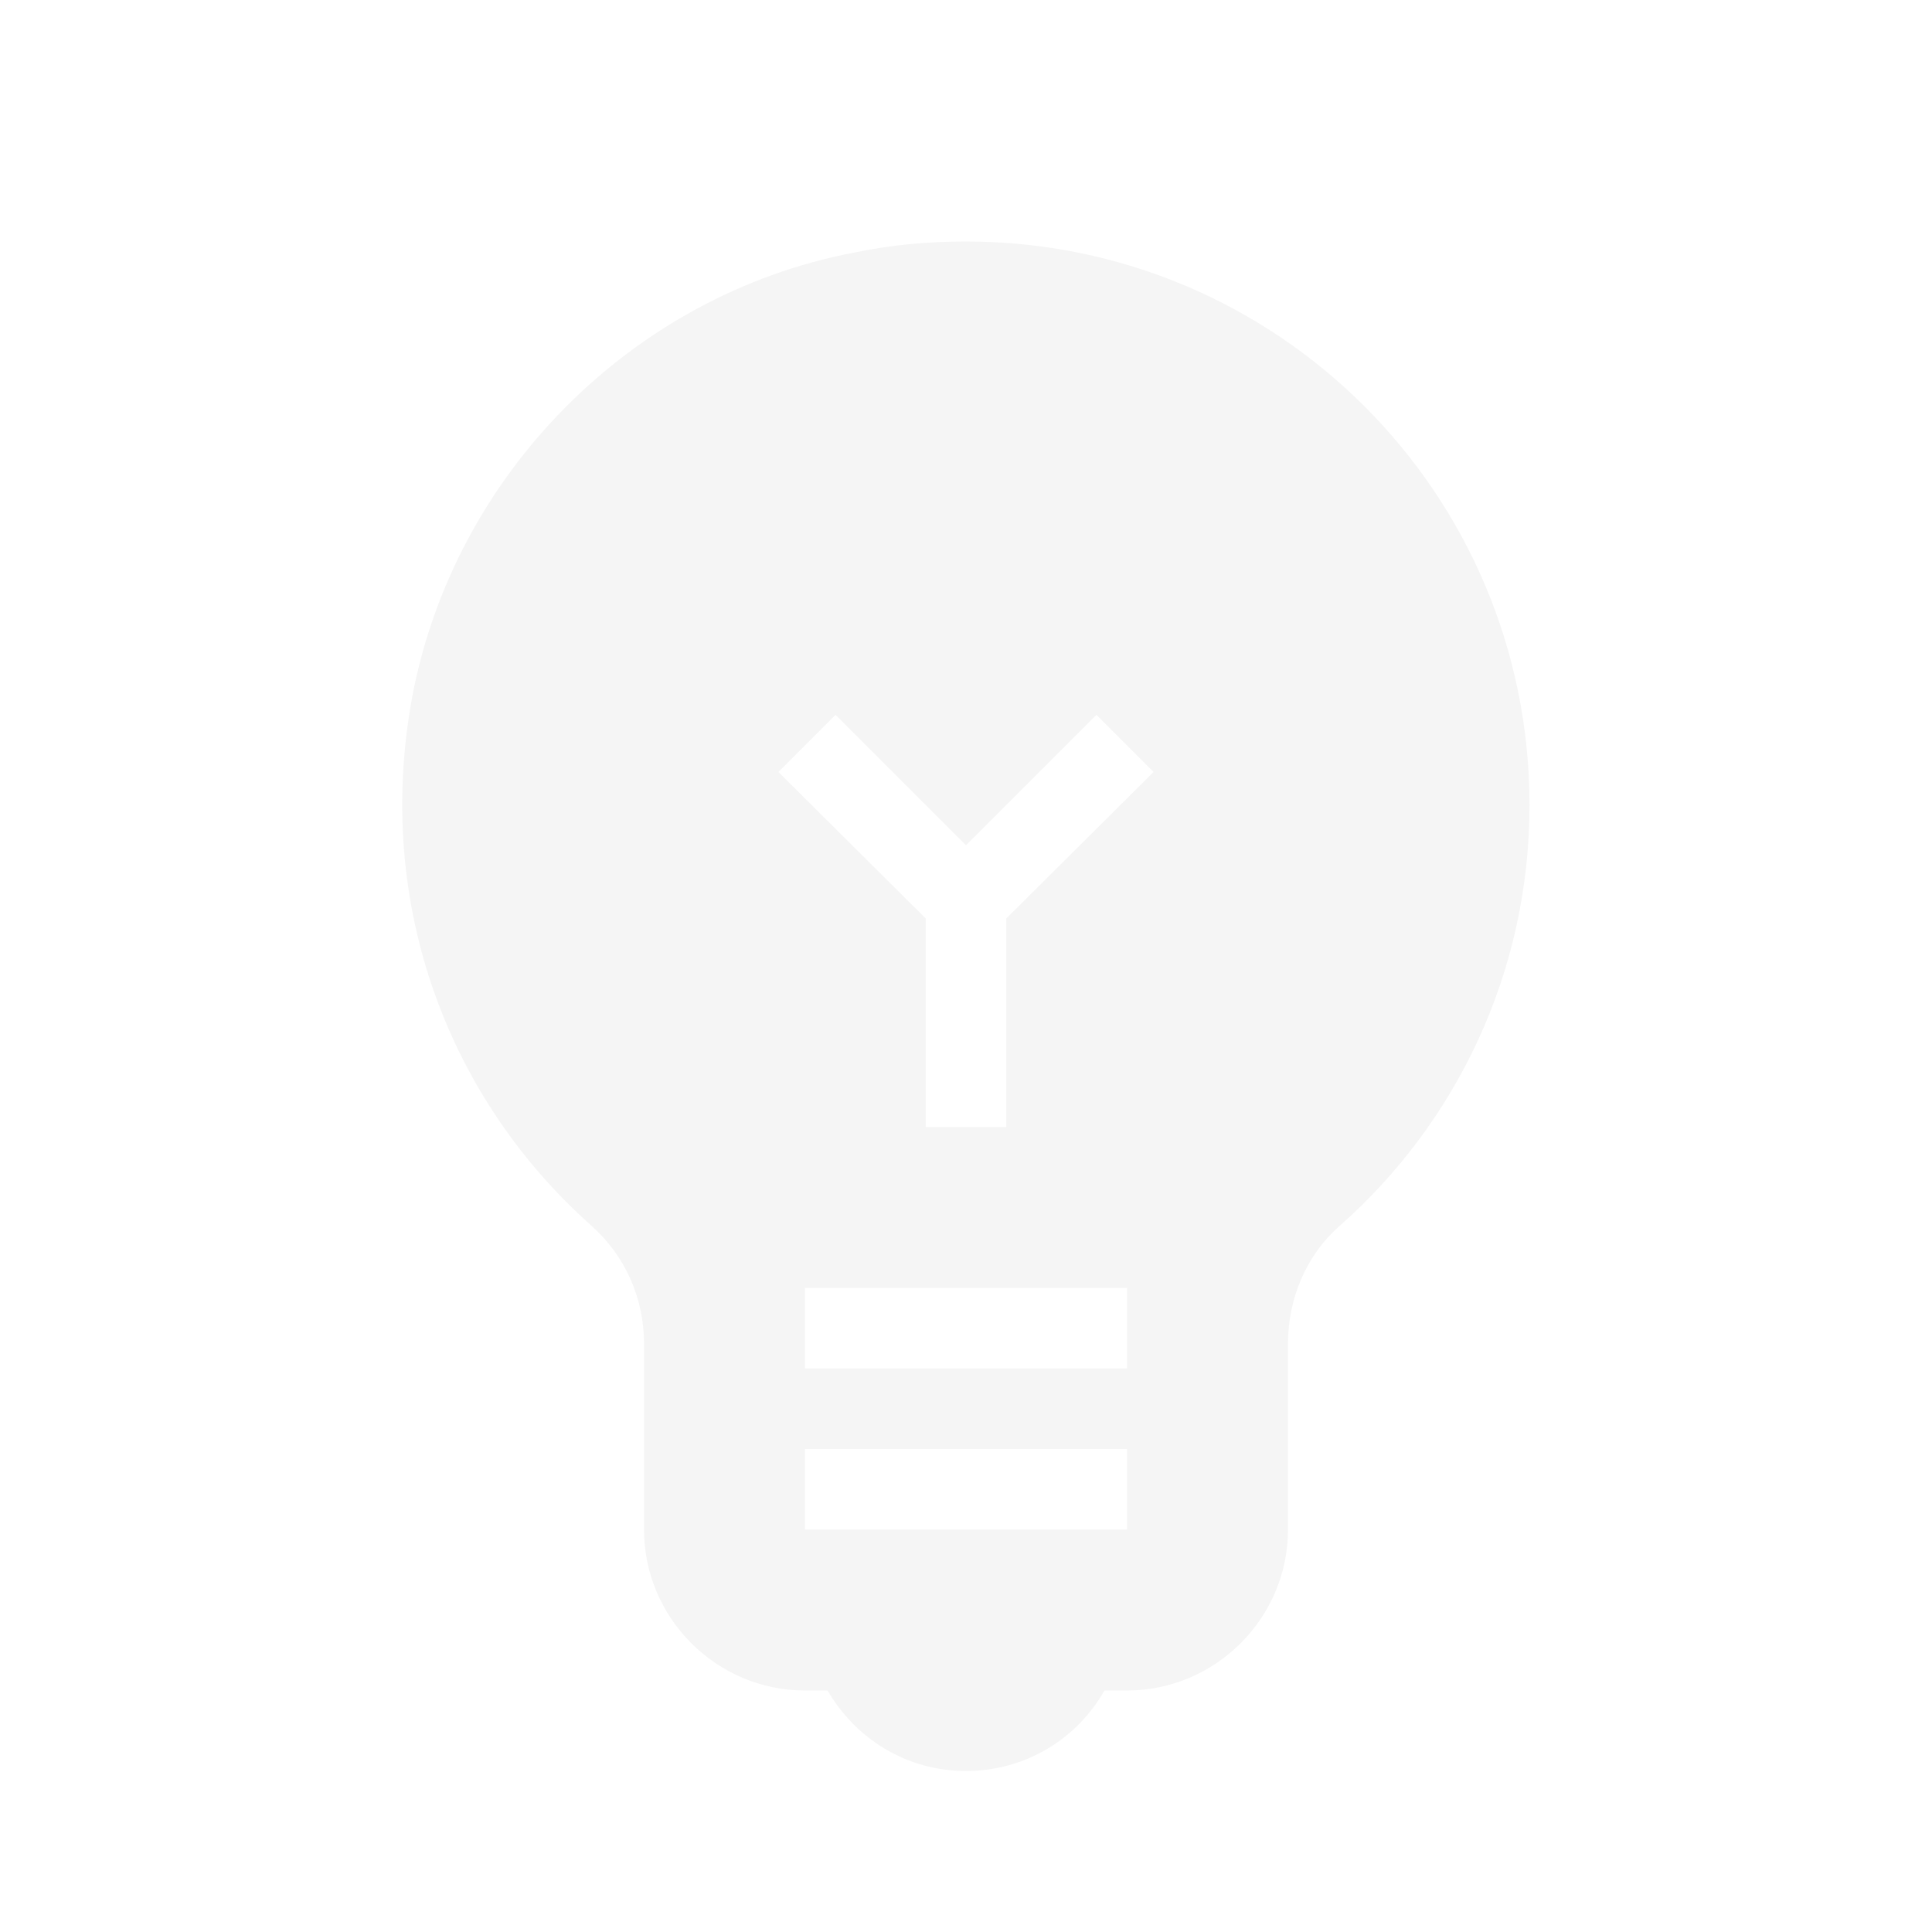
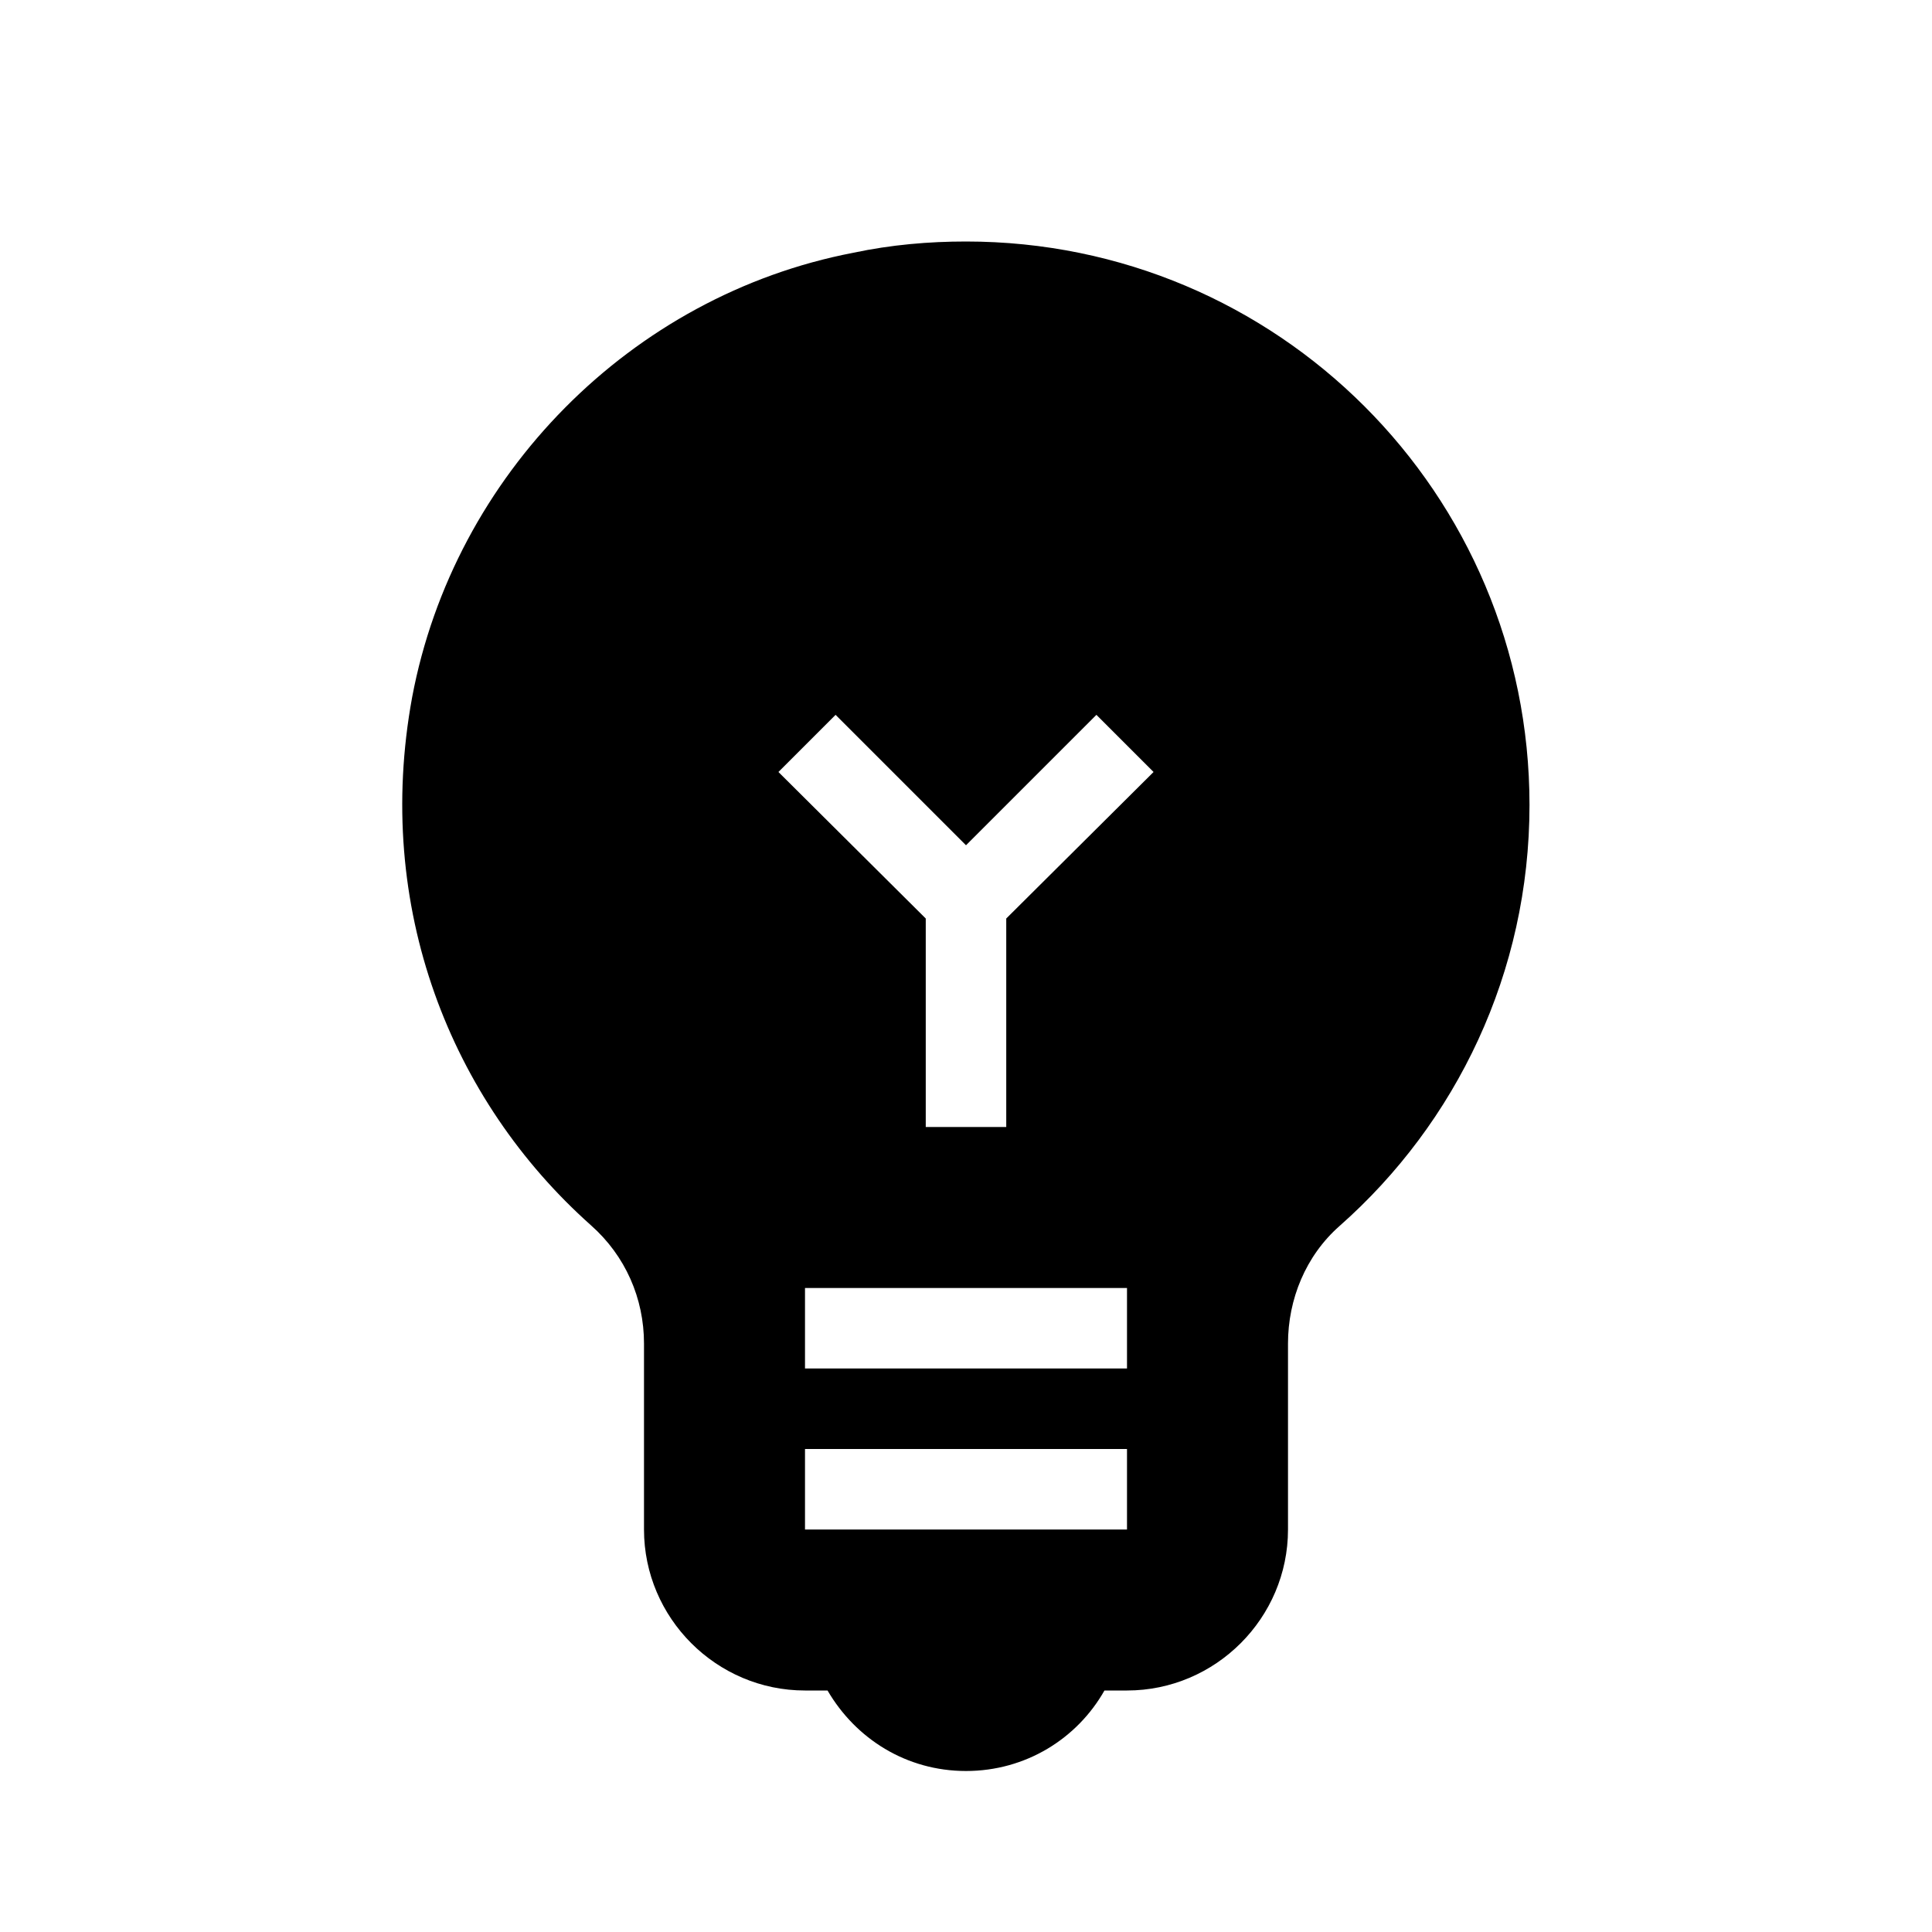
- <svg xmlns="http://www.w3.org/2000/svg" fill="whitesmoke" version="1.1" x="0px" y="0px" width="24px" height="24px" viewBox="0 0 24 24" enable-background="new 0 0 24 24" xml:space="preserve">
+ <svg xmlns="http://www.w3.org/2000/svg" fill="currentColor" version="1.1" x="0px" y="0px" width="24px" height="24px" viewBox="0 0 24 24" enable-background="new 0 0 24 24" xml:space="preserve">
  <g id="Bounding_Box">
    <rect fill="none" width="24" height="24" />
  </g>
  <g id="Master">
    <g id="ui_x5F_spec_x5F_header_copy">
	</g>
    <path d="M12,3c-0.46,0-0.93,0.04-1.4,0.14C7.84,3.67,5.64,5.9,5.12,8.66c-0.48,2.61,0.48,5.01,2.22,6.56C7.77,15.6,8,16.13,8,16.69   V19c0,1.1,0.9,2,2,2h0.28c0.35,0.6,0.98,1,1.72,1s1.38-0.4,1.72-1H14c1.1,0,2-0.9,2-2v-2.31c0-0.55,0.22-1.09,0.64-1.46   C18.09,13.95,19,12.08,19,10C19,6.13,15.87,3,12,3z M14,19h-4v-1h4V19z M14,17h-4v-1h4V17z M12.5,11.41V14h-1v-2.59L9.67,9.59   l0.71-0.71L12,10.5l1.62-1.62l0.71,0.71L12.5,11.41z" />
  </g>
</svg>
